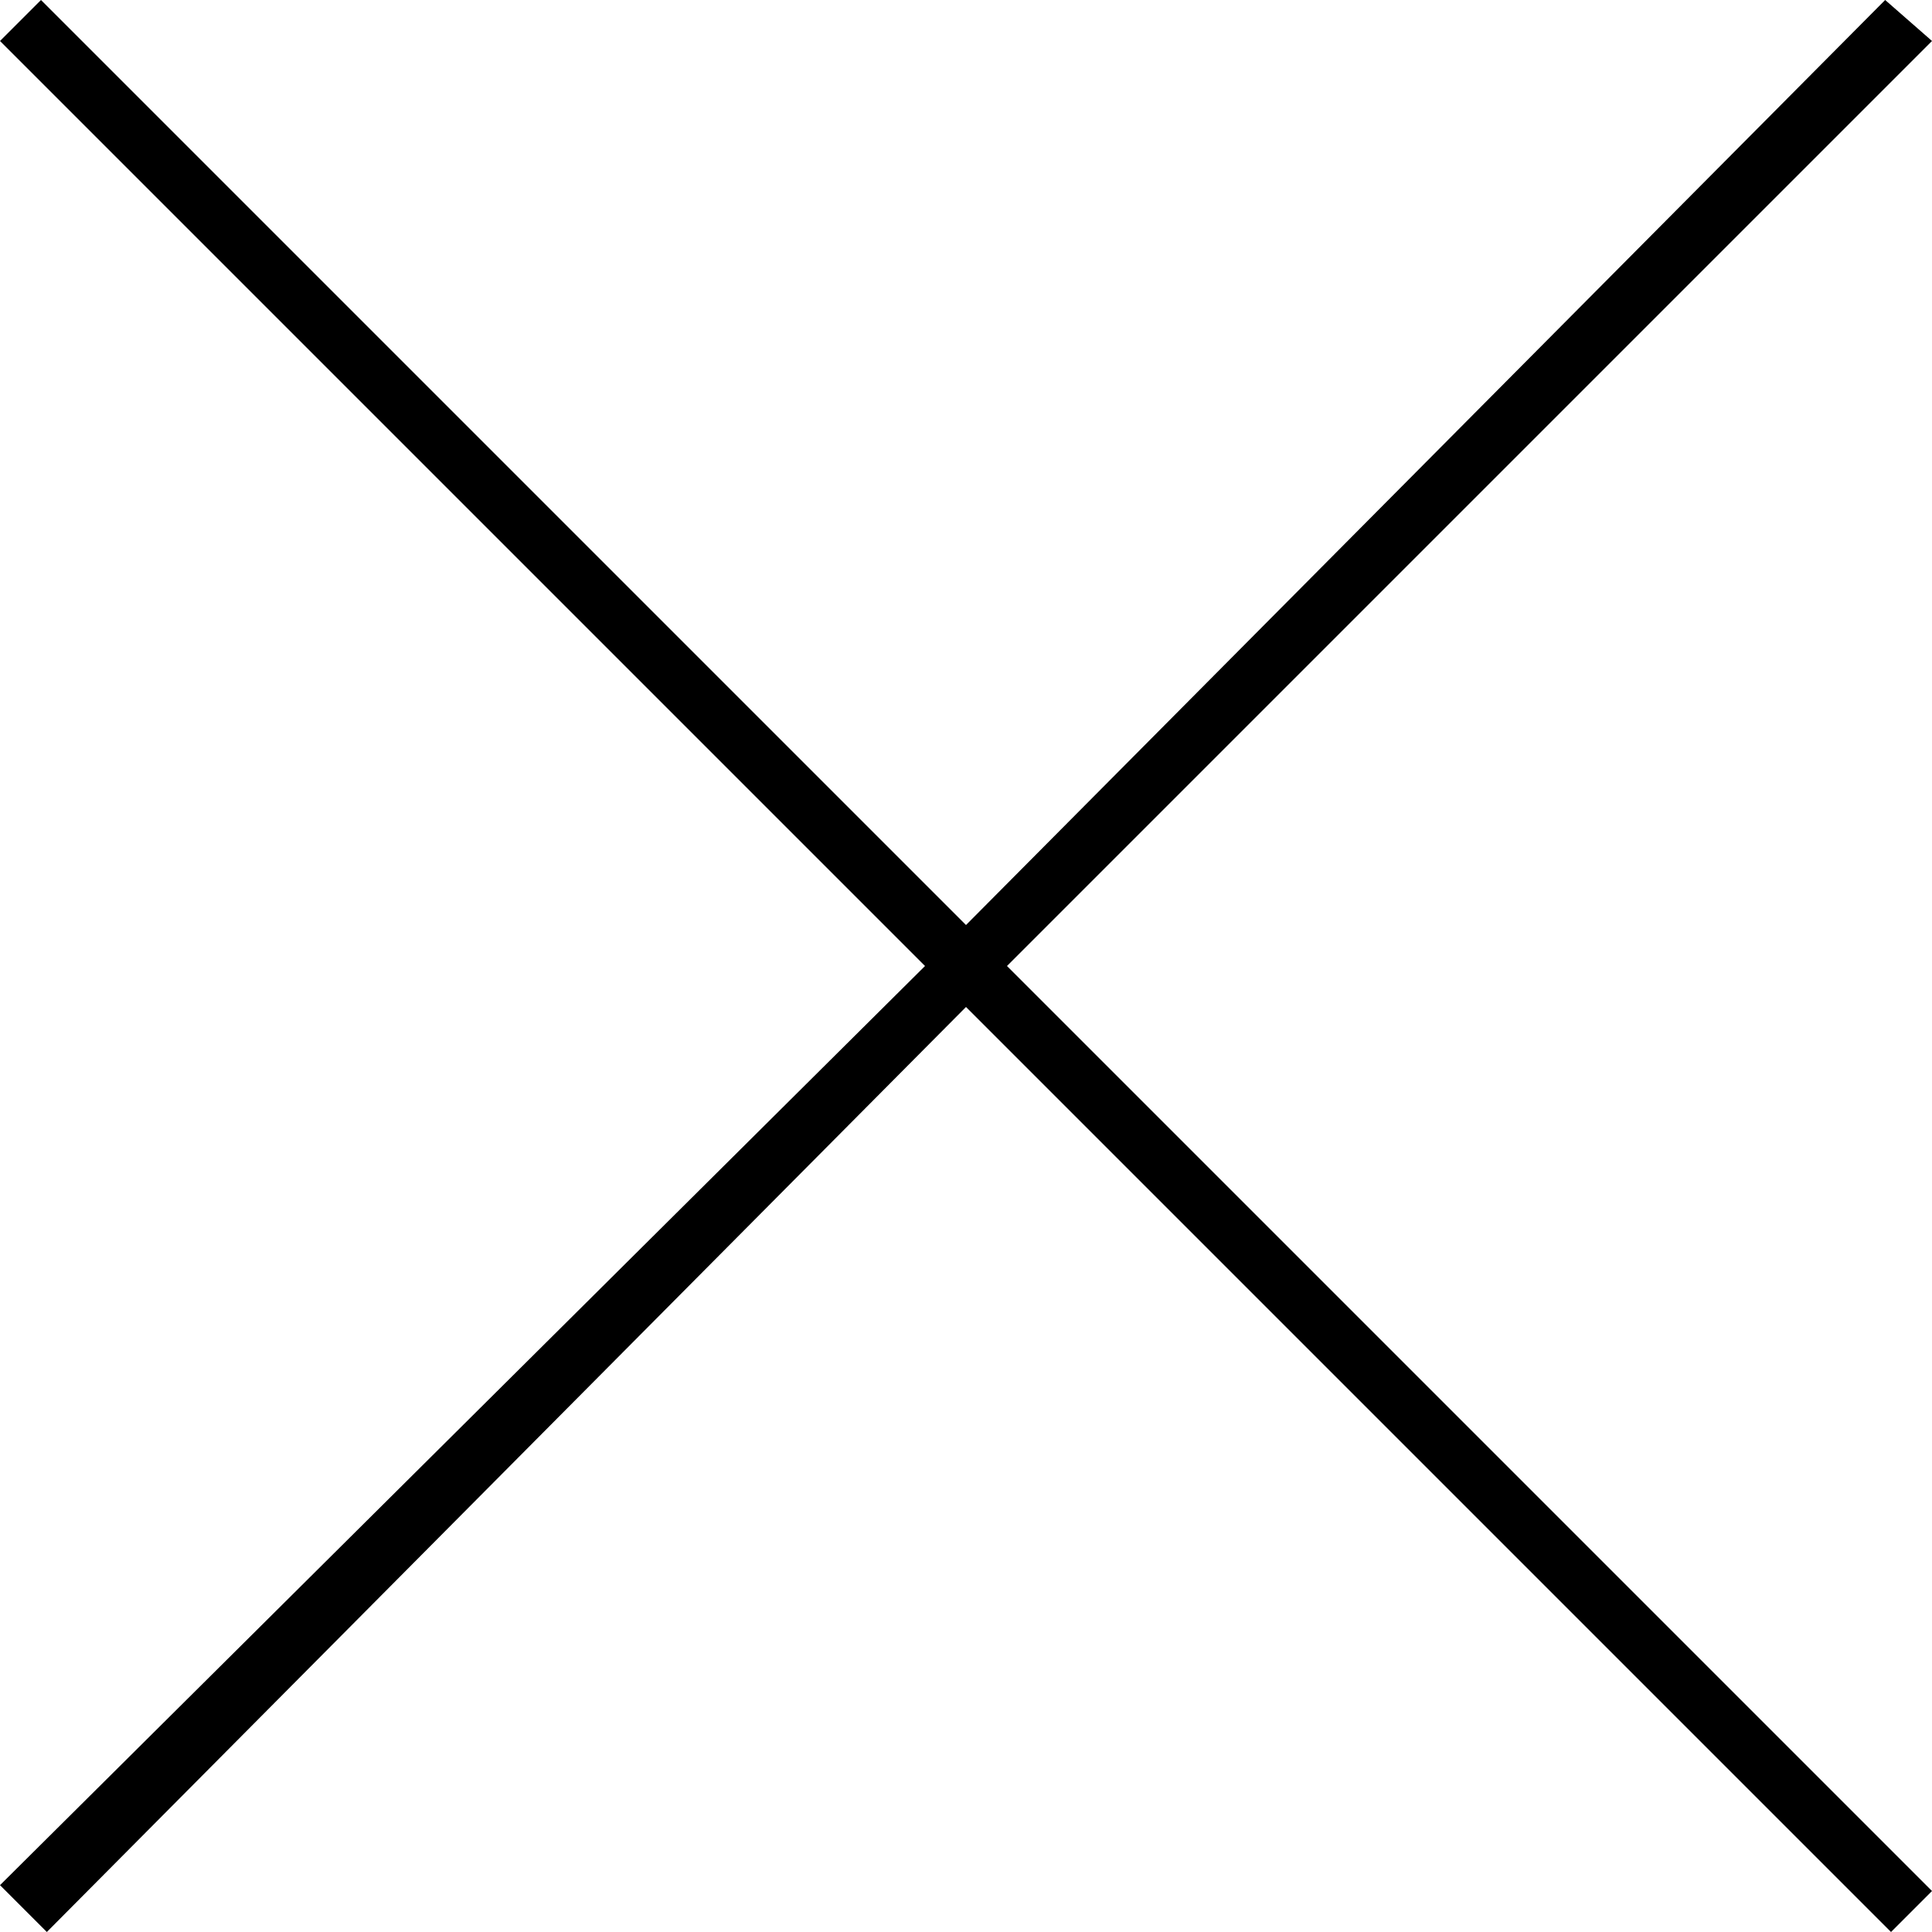
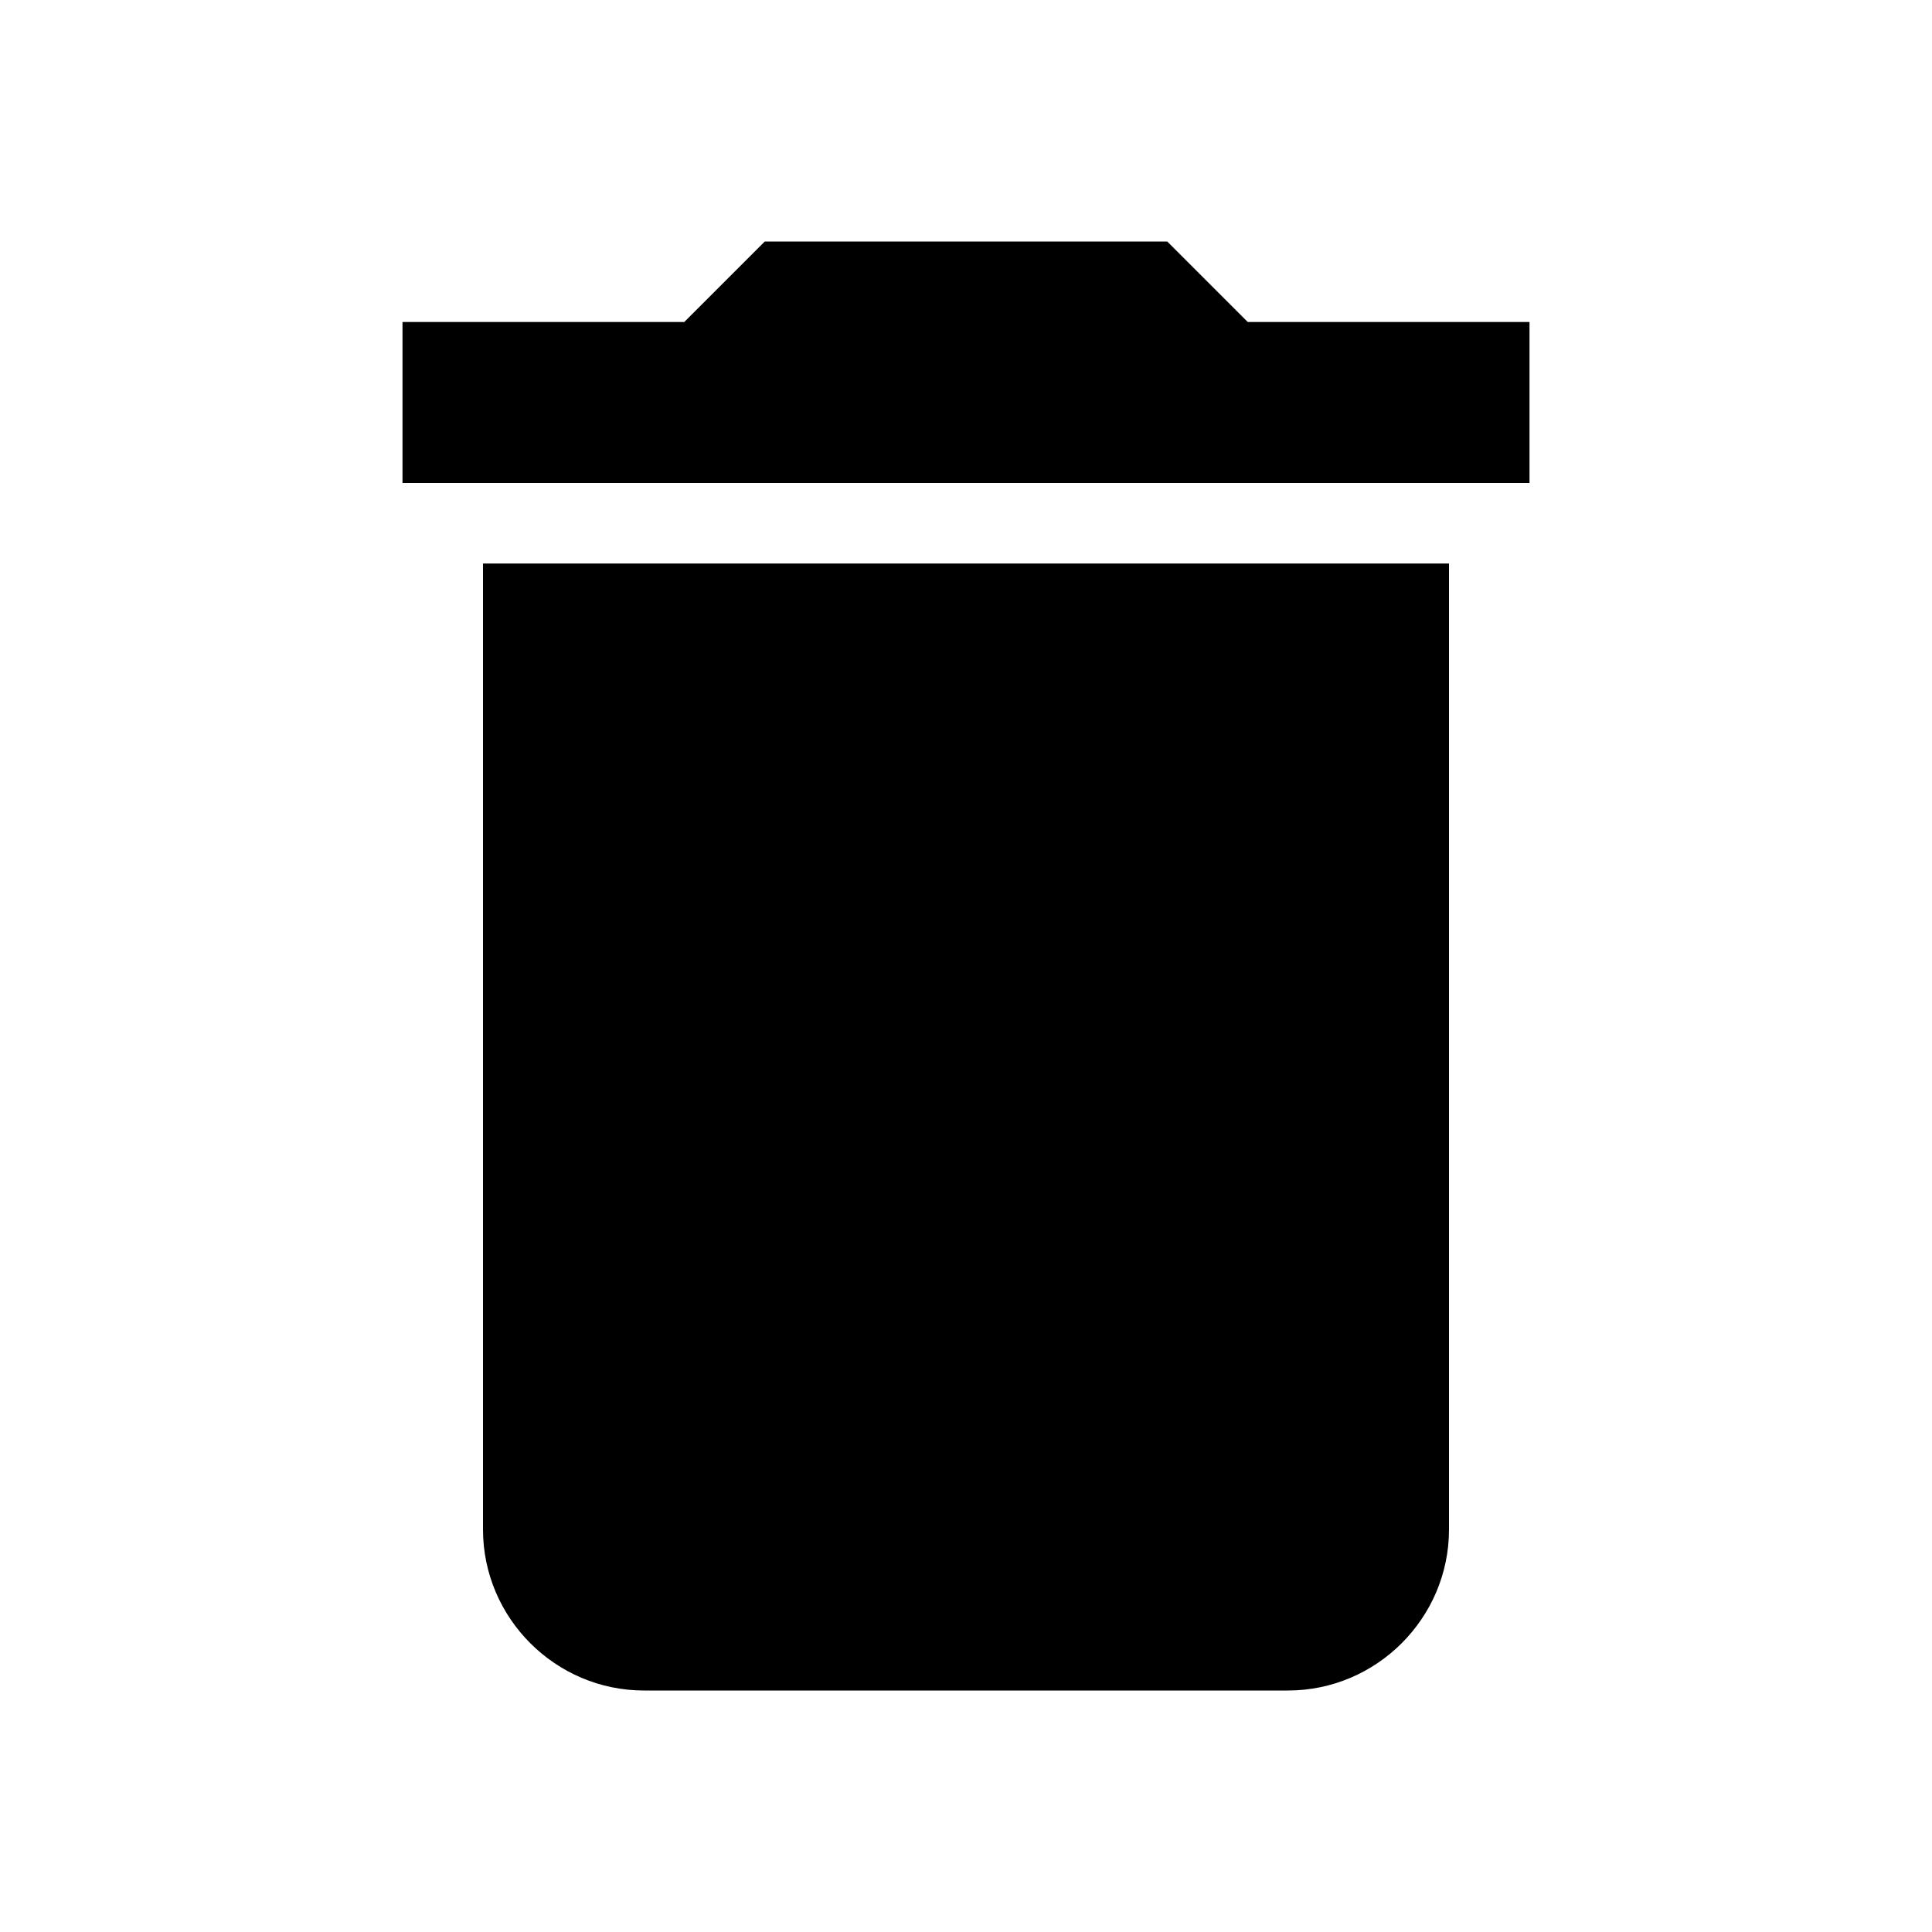
- <svg xmlns="http://www.w3.org/2000/svg" version="1.1" id="delete" x="0px" y="0px" viewBox="0 0 33 33" style="enable-background:new 0 0 33 33;" xml:space="preserve">
-   <style type="text/css">
- 	.st0{fill-rule:evenodd;clip-rule:evenodd;}
- </style>
-   <polygon id="XMLID_18_" class="st0" points="17.2,16.5 33,0.7 32.2,0 16.5,15.8 0.7,0 0,0.7 15.8,16.5 0,32.2 0.8,33 16.5,17.2   32.3,33 33,32.3 " />
+ <svg xmlns="http://www.w3.org/2000/svg" id="delete" viewBox="0 0 24 24">
+   <path d="M6 19c0 1.1.9 2 2 2h8c1.1 0 2-.9 2-2V7H6v12zM19 4h-3.5l-1-1h-5l-1 1H5v2h14V4z" />
+   <path d="M0 0h24v24H0z" fill="none" />
</svg>
